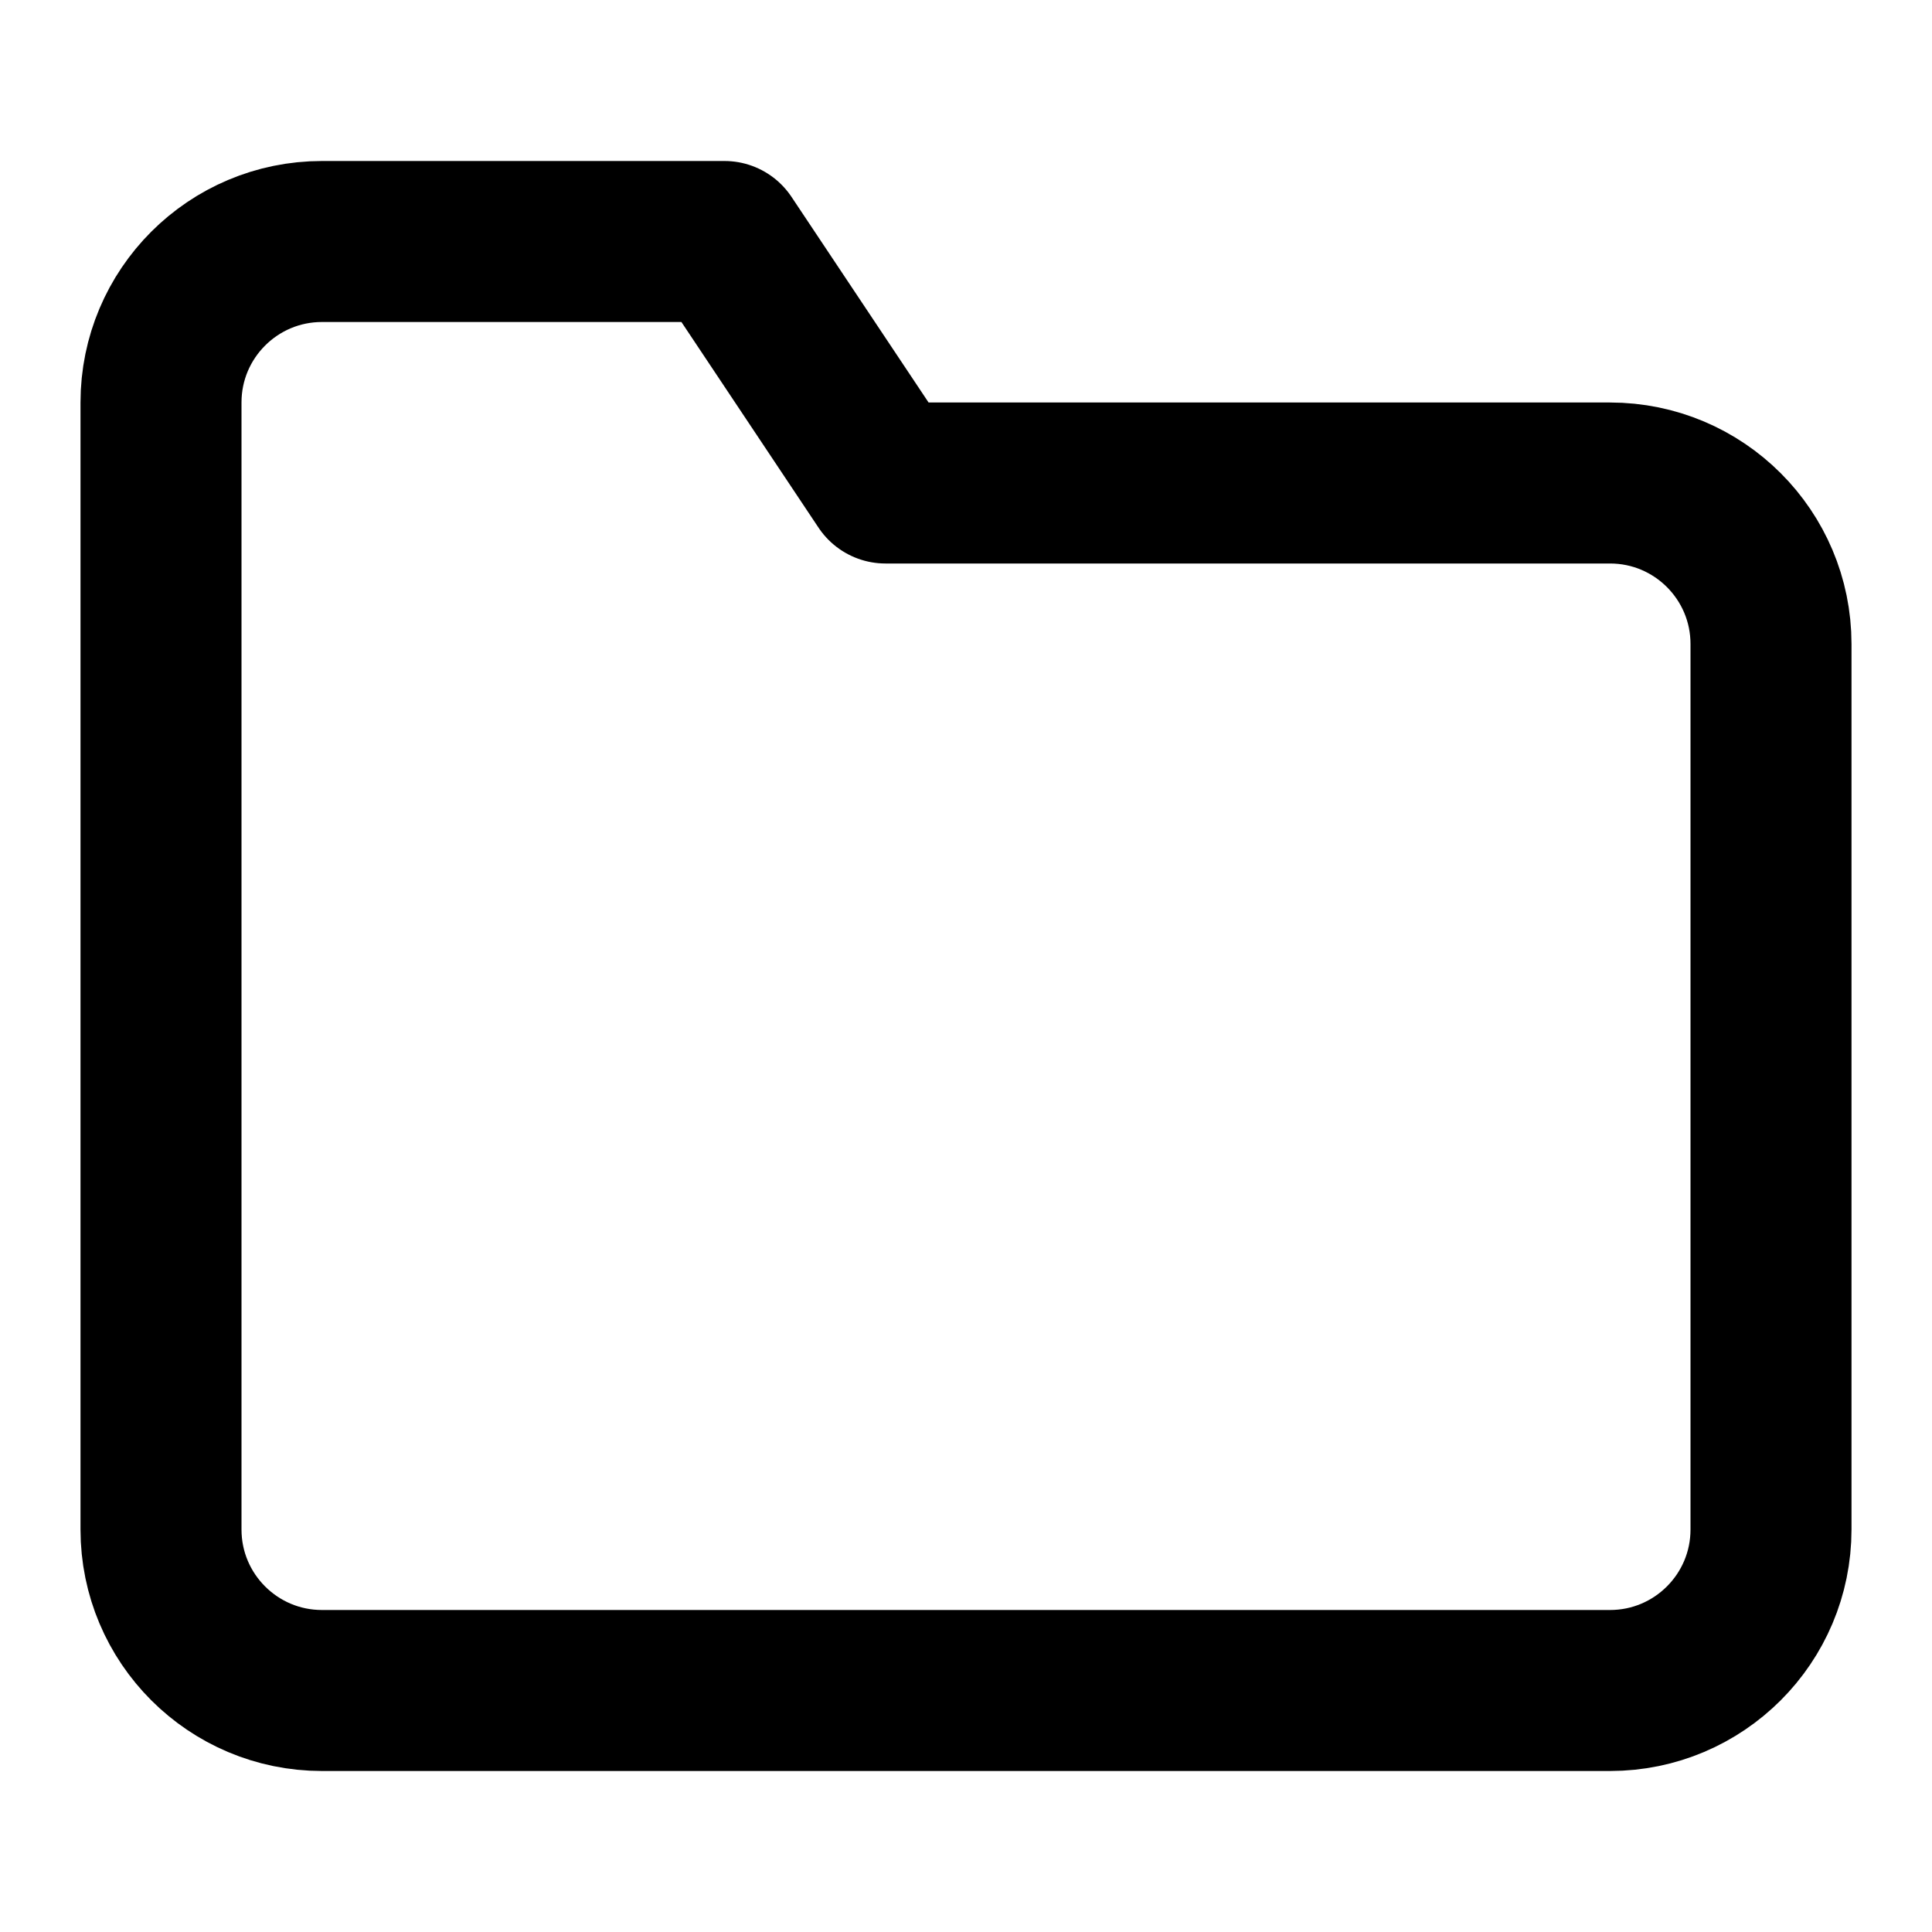
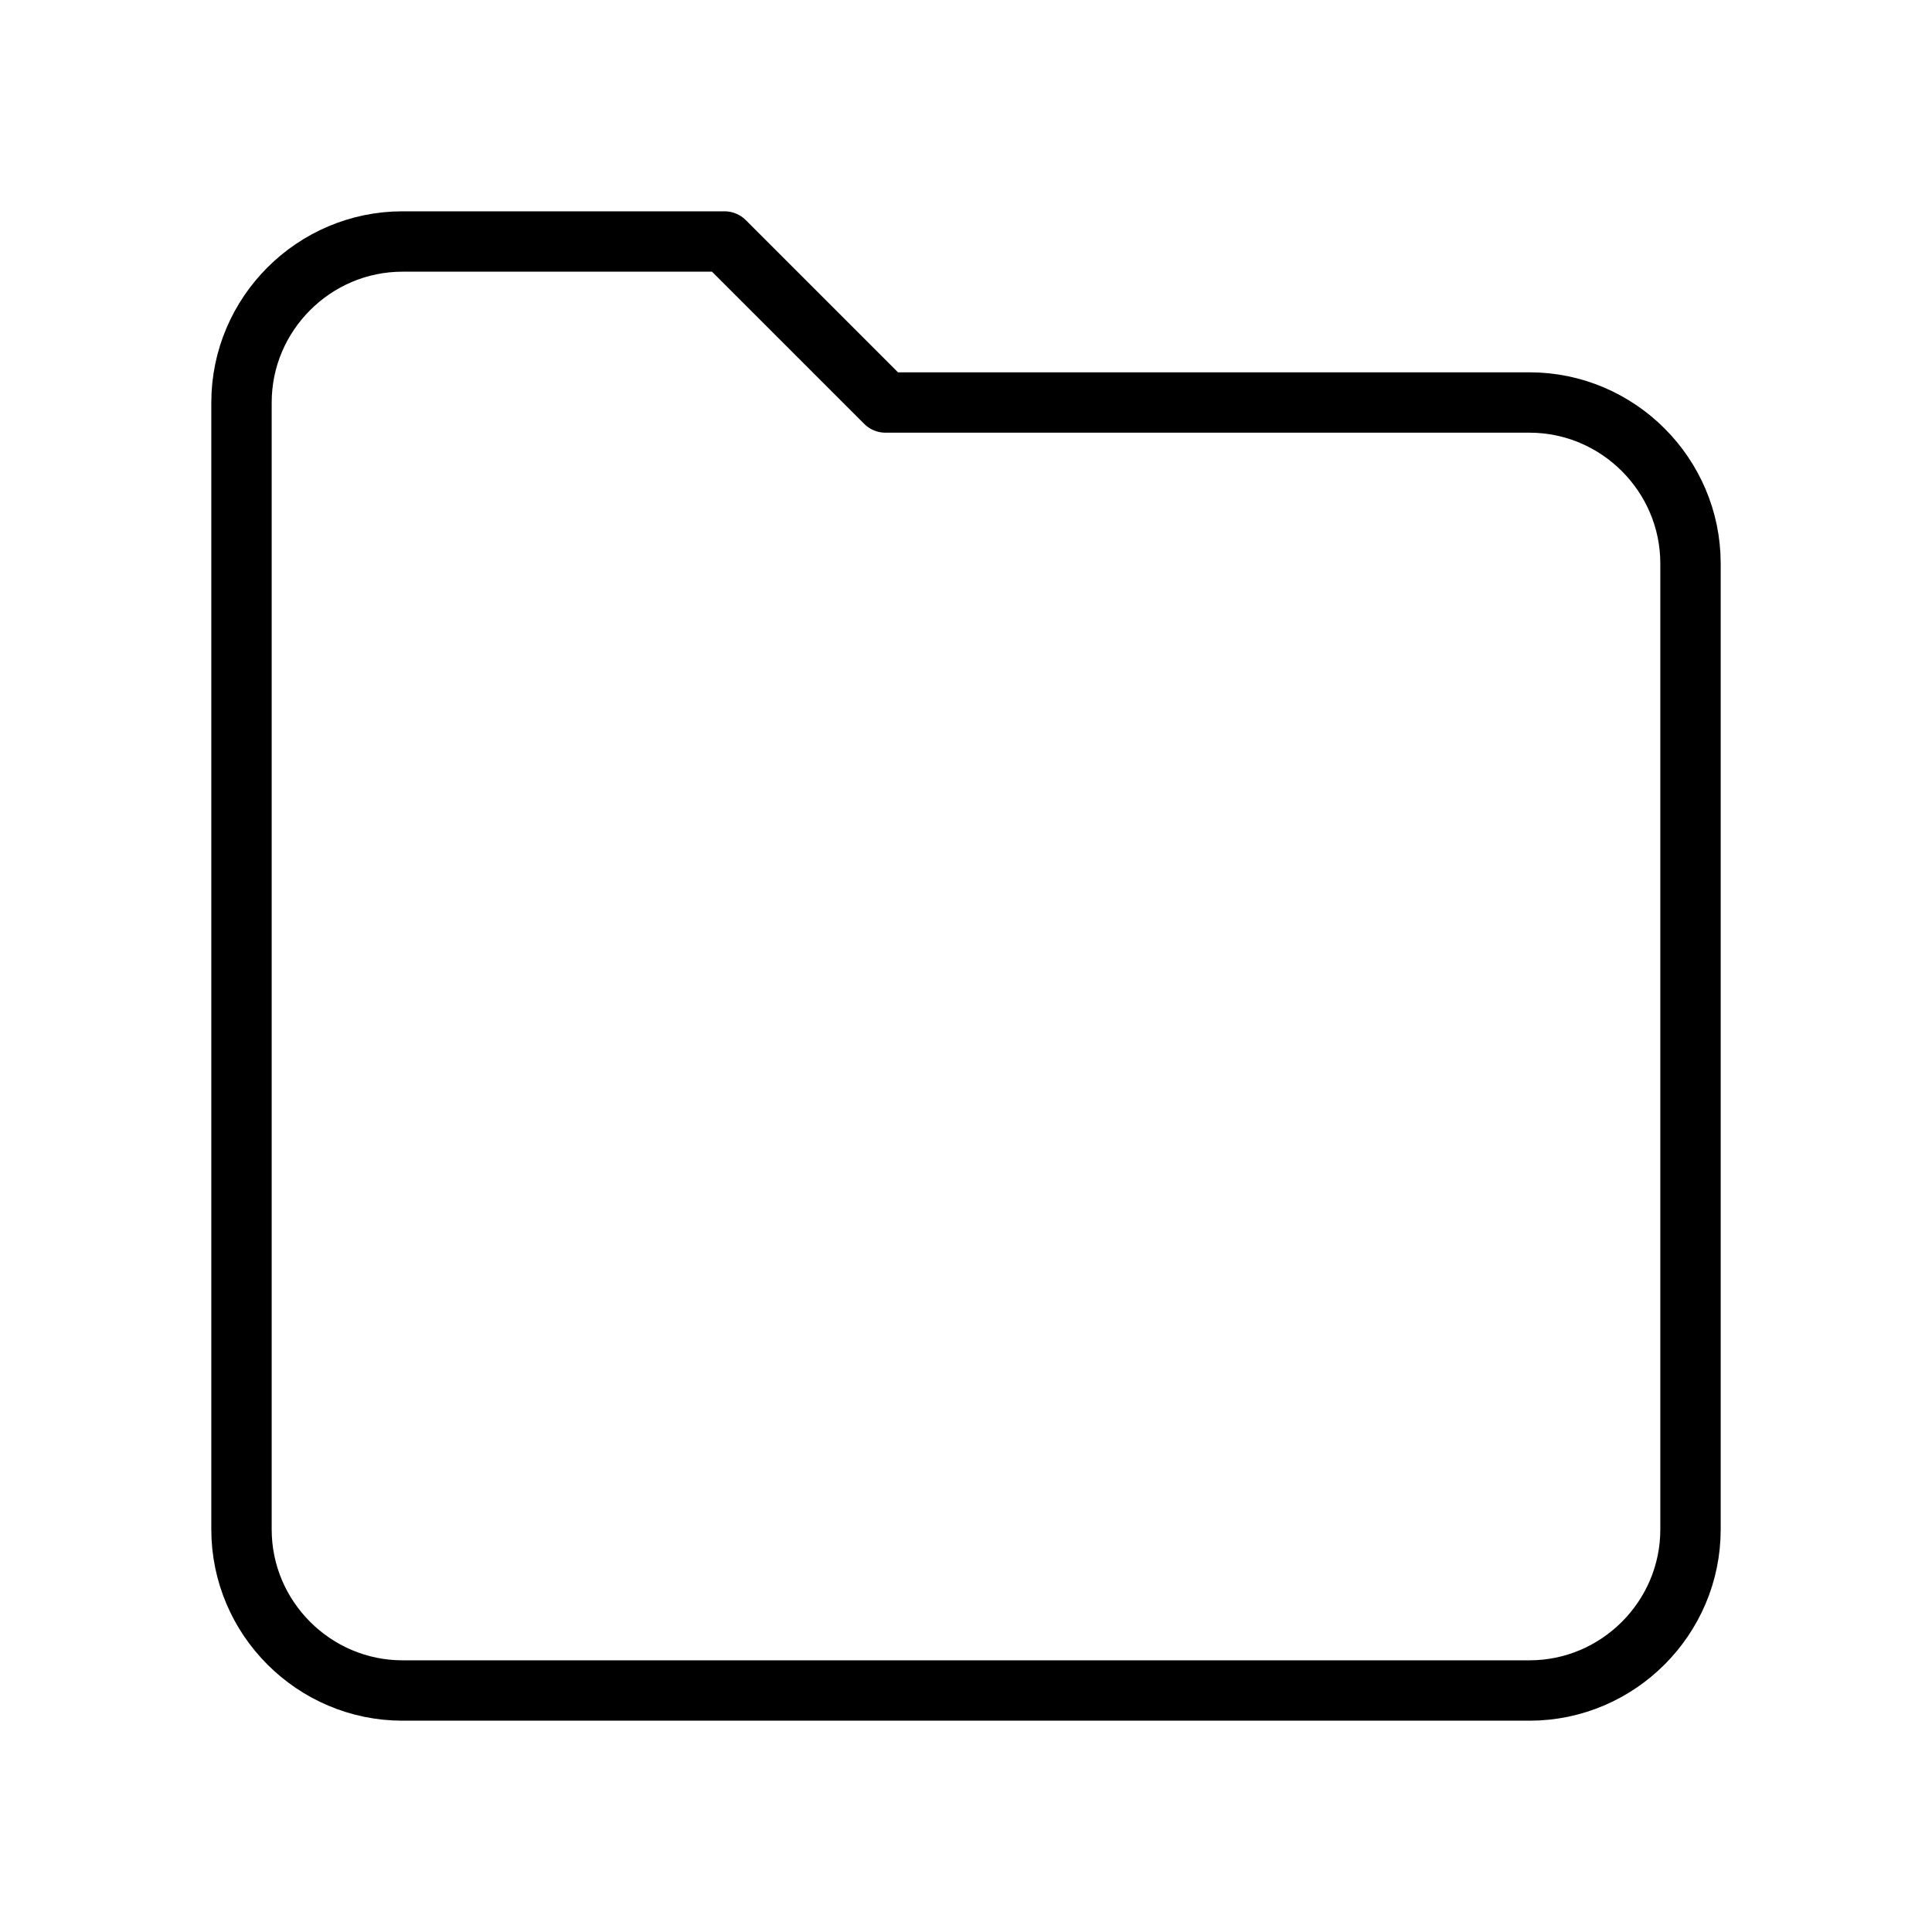
- <svg xmlns="http://www.w3.org/2000/svg" width="24" height="24" viewBox="0 0 24 24" fill="none" stroke="currentColor" stroke-width="2" stroke-linecap="round" stroke-linejoin="round">
-   <path d="M22 19a2 2 0 0 1-2 2H4a2 2 0 0 1-2-2V5a2 2 0 0 1 2-2h5l2 3h9a2 2 0 0 1 2 2z" />
+ <svg xmlns="http://www.w3.org/2000/svg" width="48" height="48" viewBox="0 0 48 48" fill="none" stroke="currentColor" stroke-width="1.5" stroke-linecap="round" stroke-linejoin="round">
+   <path d="M6 14V10c0-2.2 1.8-4 4-4h8l4 4h16c2.2 0 4 1.8 4 4v24c0 2.2-1.8 4-4 4H10c-2.2 0-4-1.8-4-4V14z" />
</svg>
